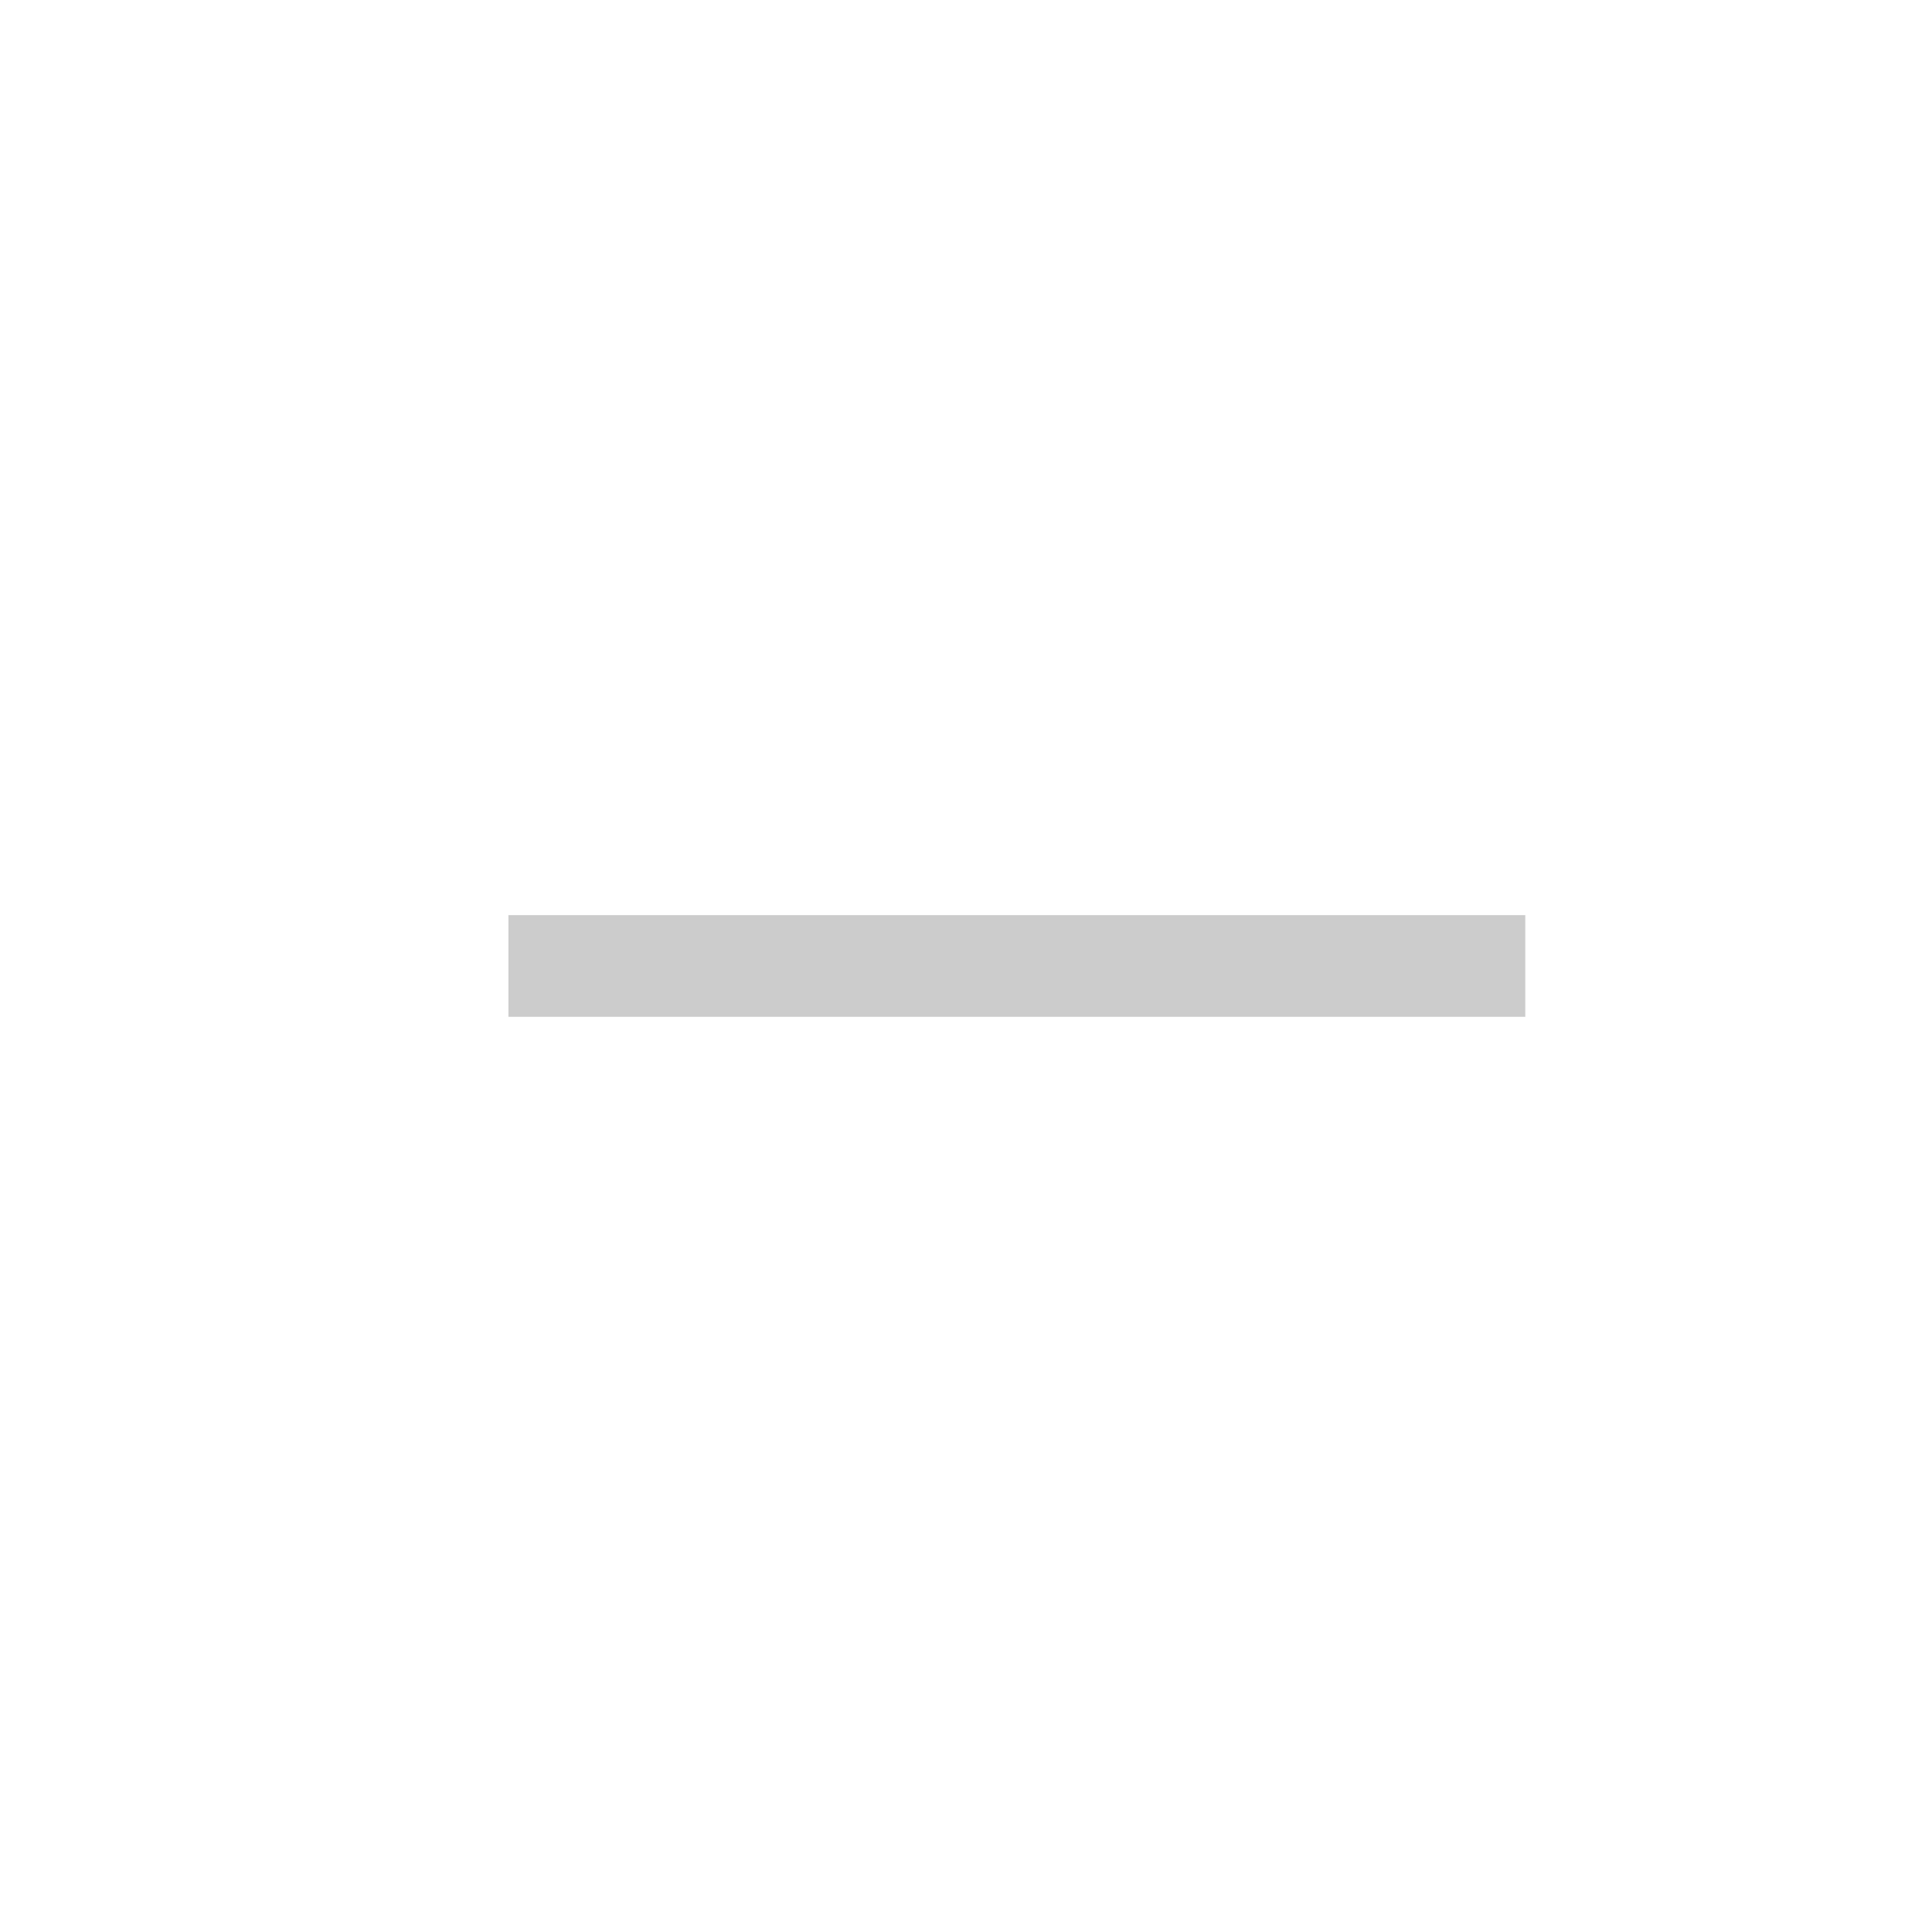
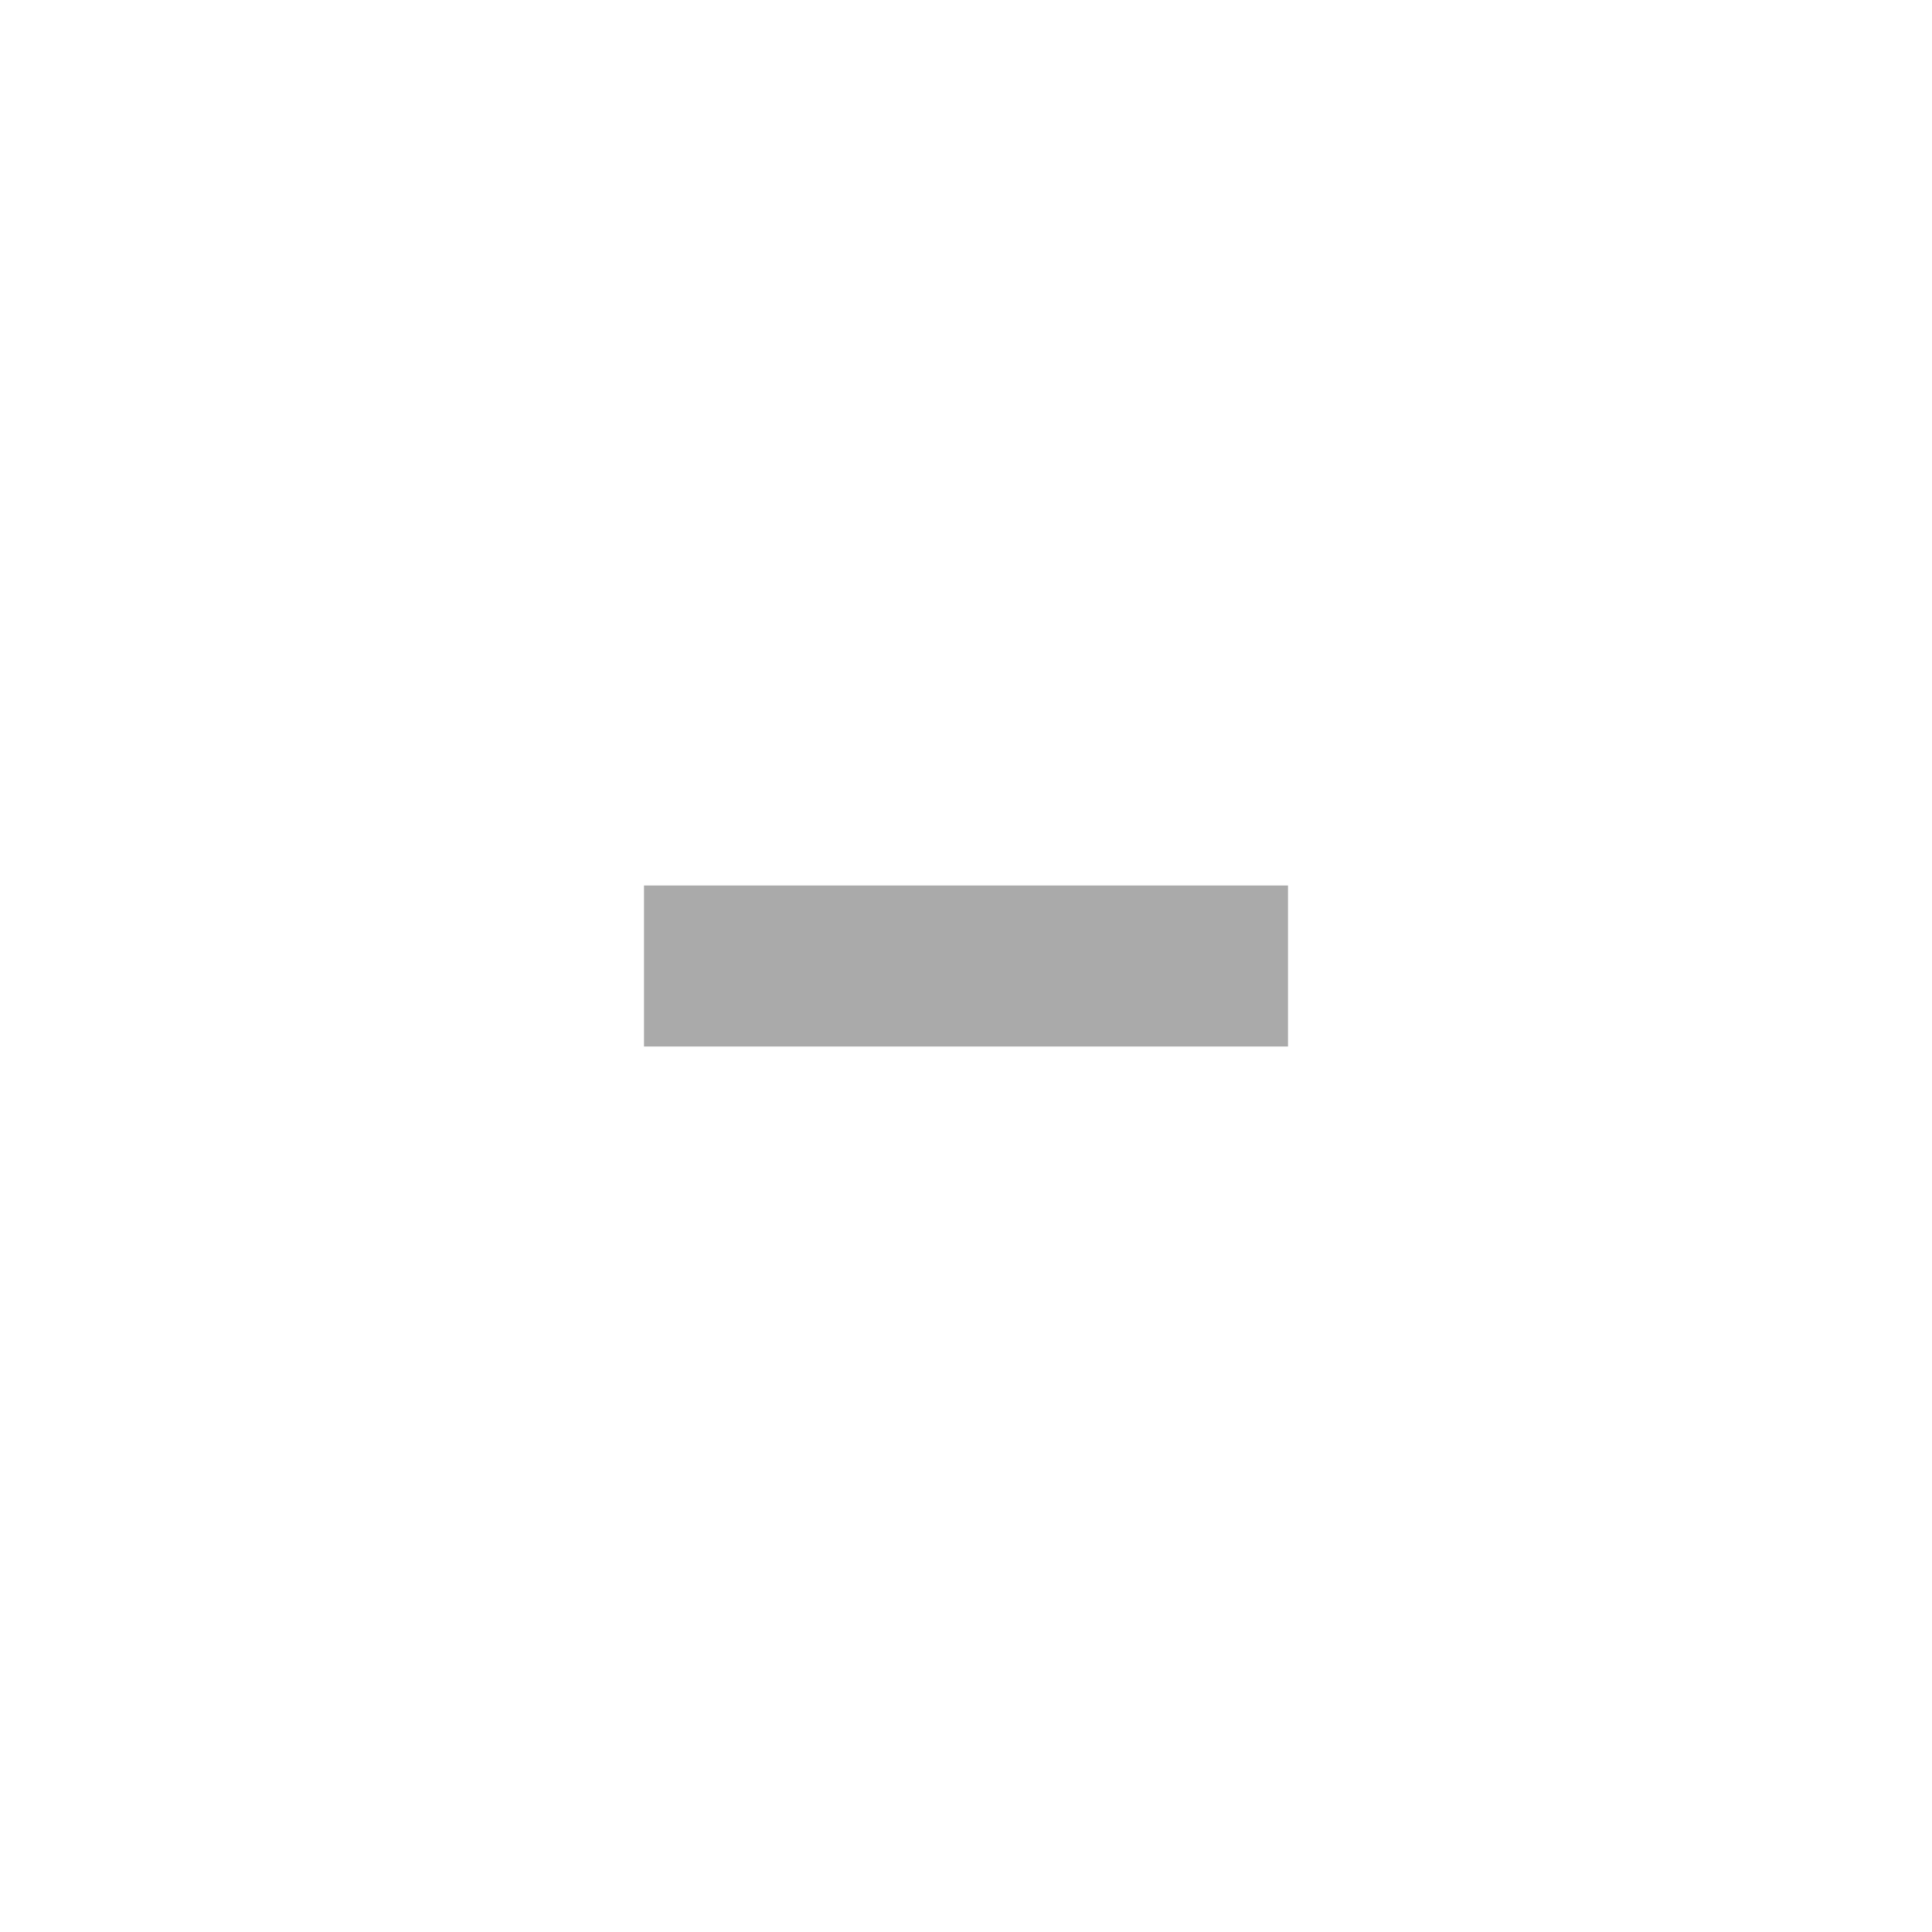
- <svg xmlns="http://www.w3.org/2000/svg" xmlns:xlink="http://www.w3.org/1999/xlink" width="19" height="19" id="svg4875" version="1.1" viewBox="0 0 19 19">
-   <defs id="defs4877">
-     <linearGradient xlink:href="#linearGradient4809" id="linearGradient4795" gradientUnits="userSpaceOnUse" gradientTransform="translate(-1072.362,-1053.362)" x1="2" y1="1062.862" x2="17" y2="1062.862" />
-     <linearGradient id="linearGradient4809">
-       <stop style="stop-color:#5a5955;stop-opacity:1" offset="0" id="stop4511" />
-       <stop id="stop4517" offset="0.5" style="stop-color:#75746d;stop-opacity:1" />
-       <stop style="stop-color:#8e8d88;stop-opacity:1" offset="1" id="stop4513" />
-     </linearGradient>
-     <linearGradient xlink:href="#linearGradient4521" id="linearGradient4797" gradientUnits="userSpaceOnUse" gradientTransform="translate(2125.724,0)" x1="-1070.362" y1="9.5" x2="-1055.362" y2="9.5" />
-     <linearGradient id="linearGradient4521">
-       <stop style="stop-color:#ffffff;stop-opacity:1;" offset="0" id="stop4523" />
-       <stop style="stop-color:#ffffff;stop-opacity:0;" offset="1" id="stop4525" />
-     </linearGradient>
-     <linearGradient xlink:href="#linearGradient4521" id="linearGradient4799" gradientUnits="userSpaceOnUse" gradientTransform="matrix(1.035712,0,0,1.035712,2163.681,-0.3392617)" x1="-1070.362" y1="9.5" x2="-1055.362" y2="9.5" />
-   </defs>
-   <g id="layer1" transform="translate(287.3571,-522.8622)">
-     <rect style="fill:#cccccc;fill-opacity:1;stroke:none" id="rect4164" width="10" height="1" x="-282.357" y="531.862" />
-   </g>
+ <svg xmlns="http://www.w3.org/2000/svg" version="1.1" x="0px" y="0px" width="24px" height="24px" viewBox="0 0 24 24" xml:space="preserve">
+   <rect x="8" y="11" fill="#AAAAAA" width="8" height="2" />
</svg>
